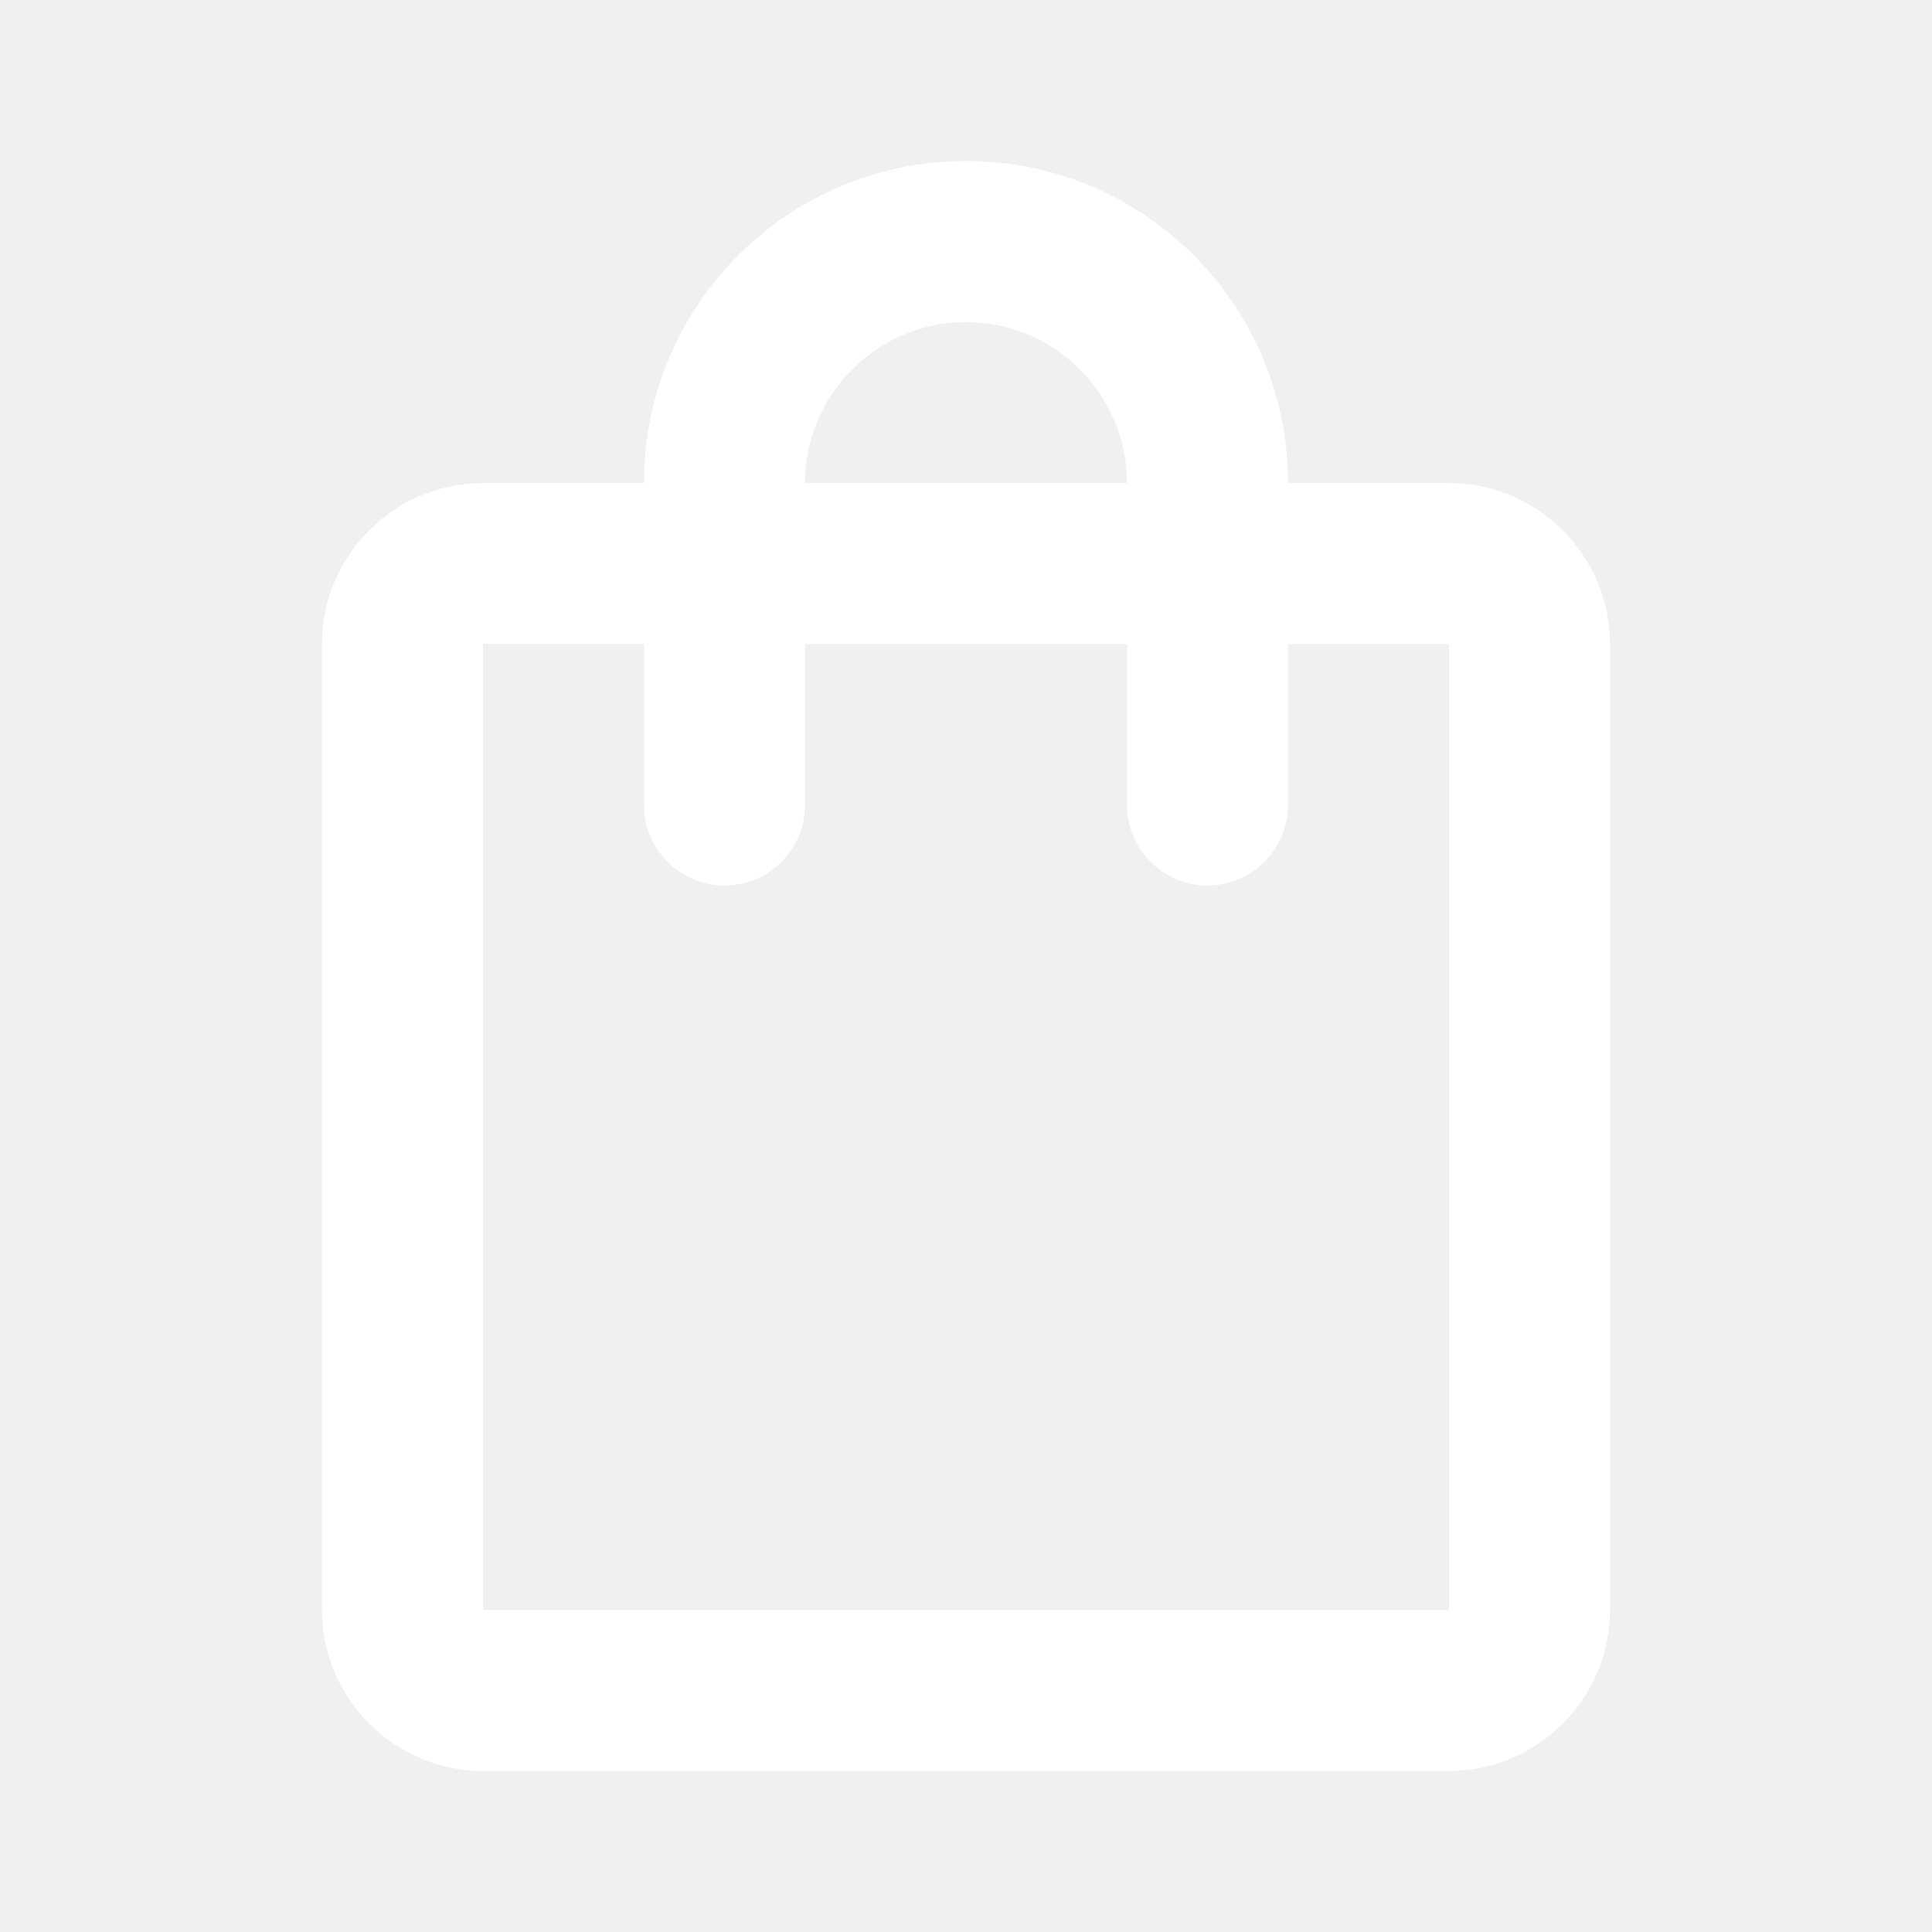
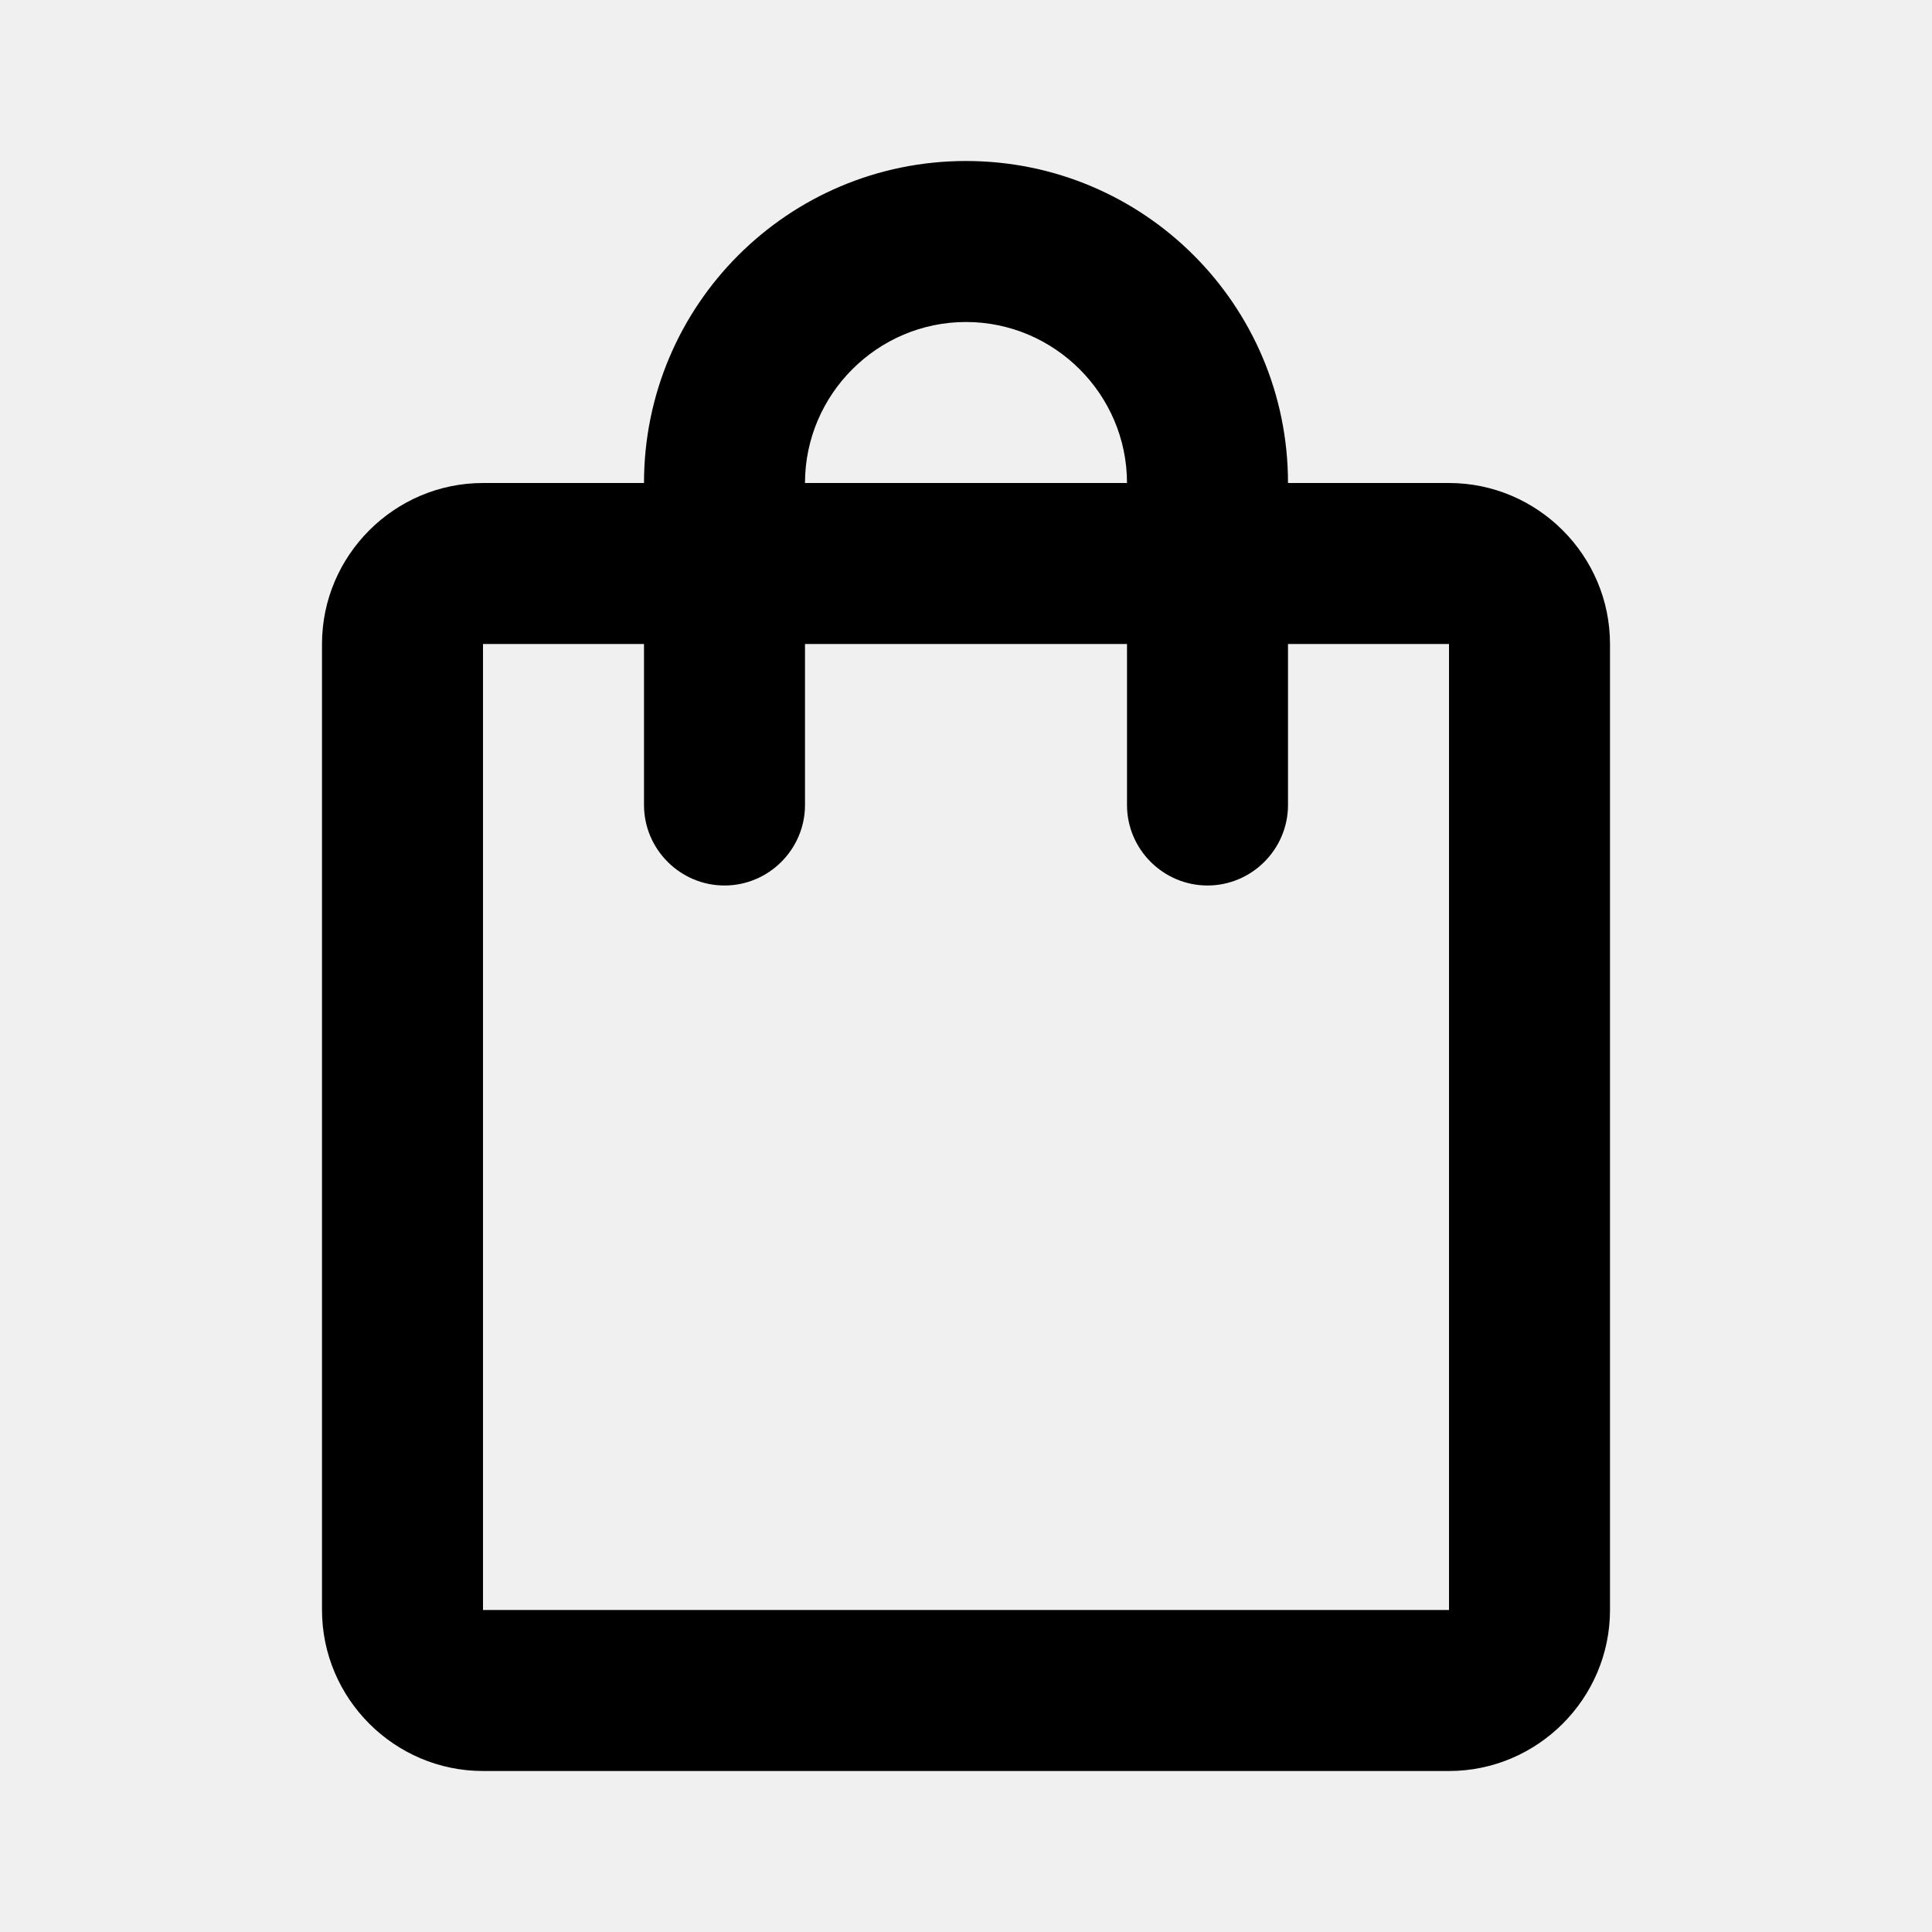
- <svg xmlns="http://www.w3.org/2000/svg" enable-background="new 0 0 24 24" height="48px" viewBox="0 0 24 24" width="48px" fill="#FFFFFF">
+ <svg xmlns="http://www.w3.org/2000/svg" enable-background="new 0 0 24 24" height="48px" viewBox="0 0 24 24" width="48px" fill="#000000">
  <g>
    <rect fill="none" height="24" width="24" />
    <path d="M18,6h-2c0-2.21-1.79-4-4-4S8,3.79,8,6H6C4.9,6,4,6.9,4,8v12c0,1.1,0.9,2,2,2h12c1.1,0,2-0.9,2-2V8C20,6.9,19.1,6,18,6z M12,4c1.1,0,2,0.9,2,2h-4C10,4.9,10.9,4,12,4z M18,20H6V8h2v2c0,0.55,0.45,1,1,1s1-0.45,1-1V8h4v2c0,0.55,0.45,1,1,1s1-0.45,1-1V8 h2V20z" />
  </g>
</svg>
